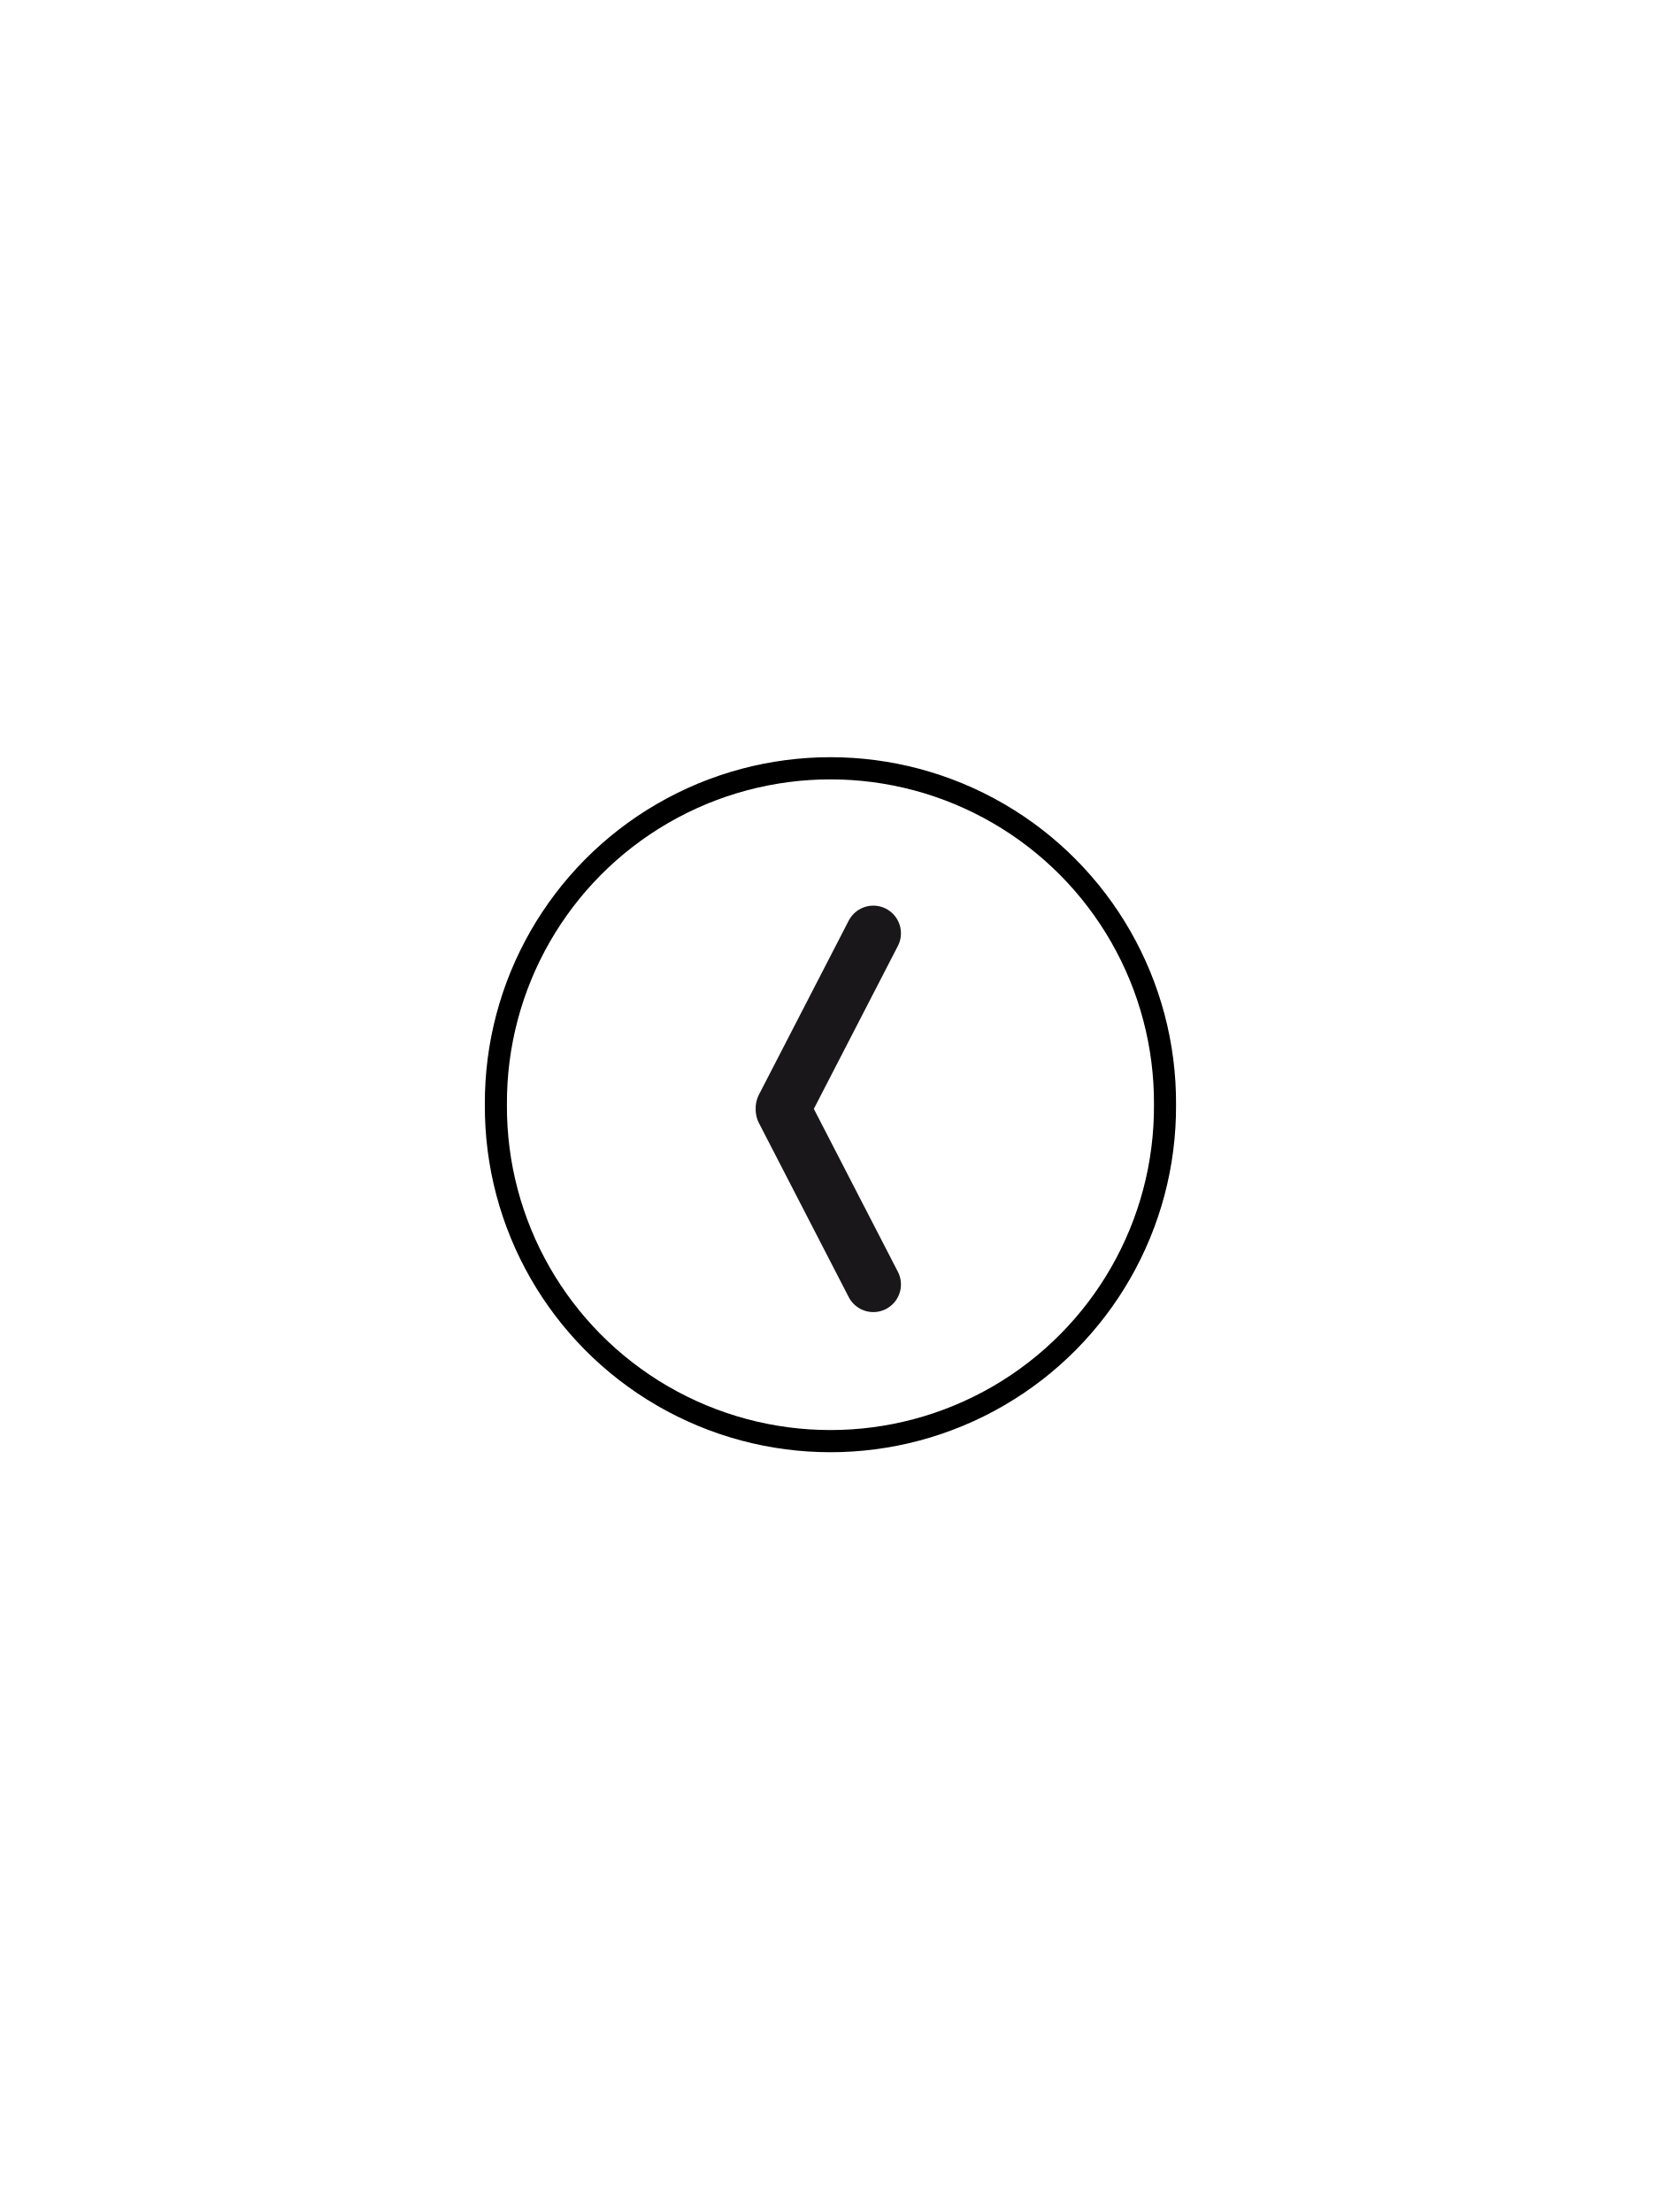
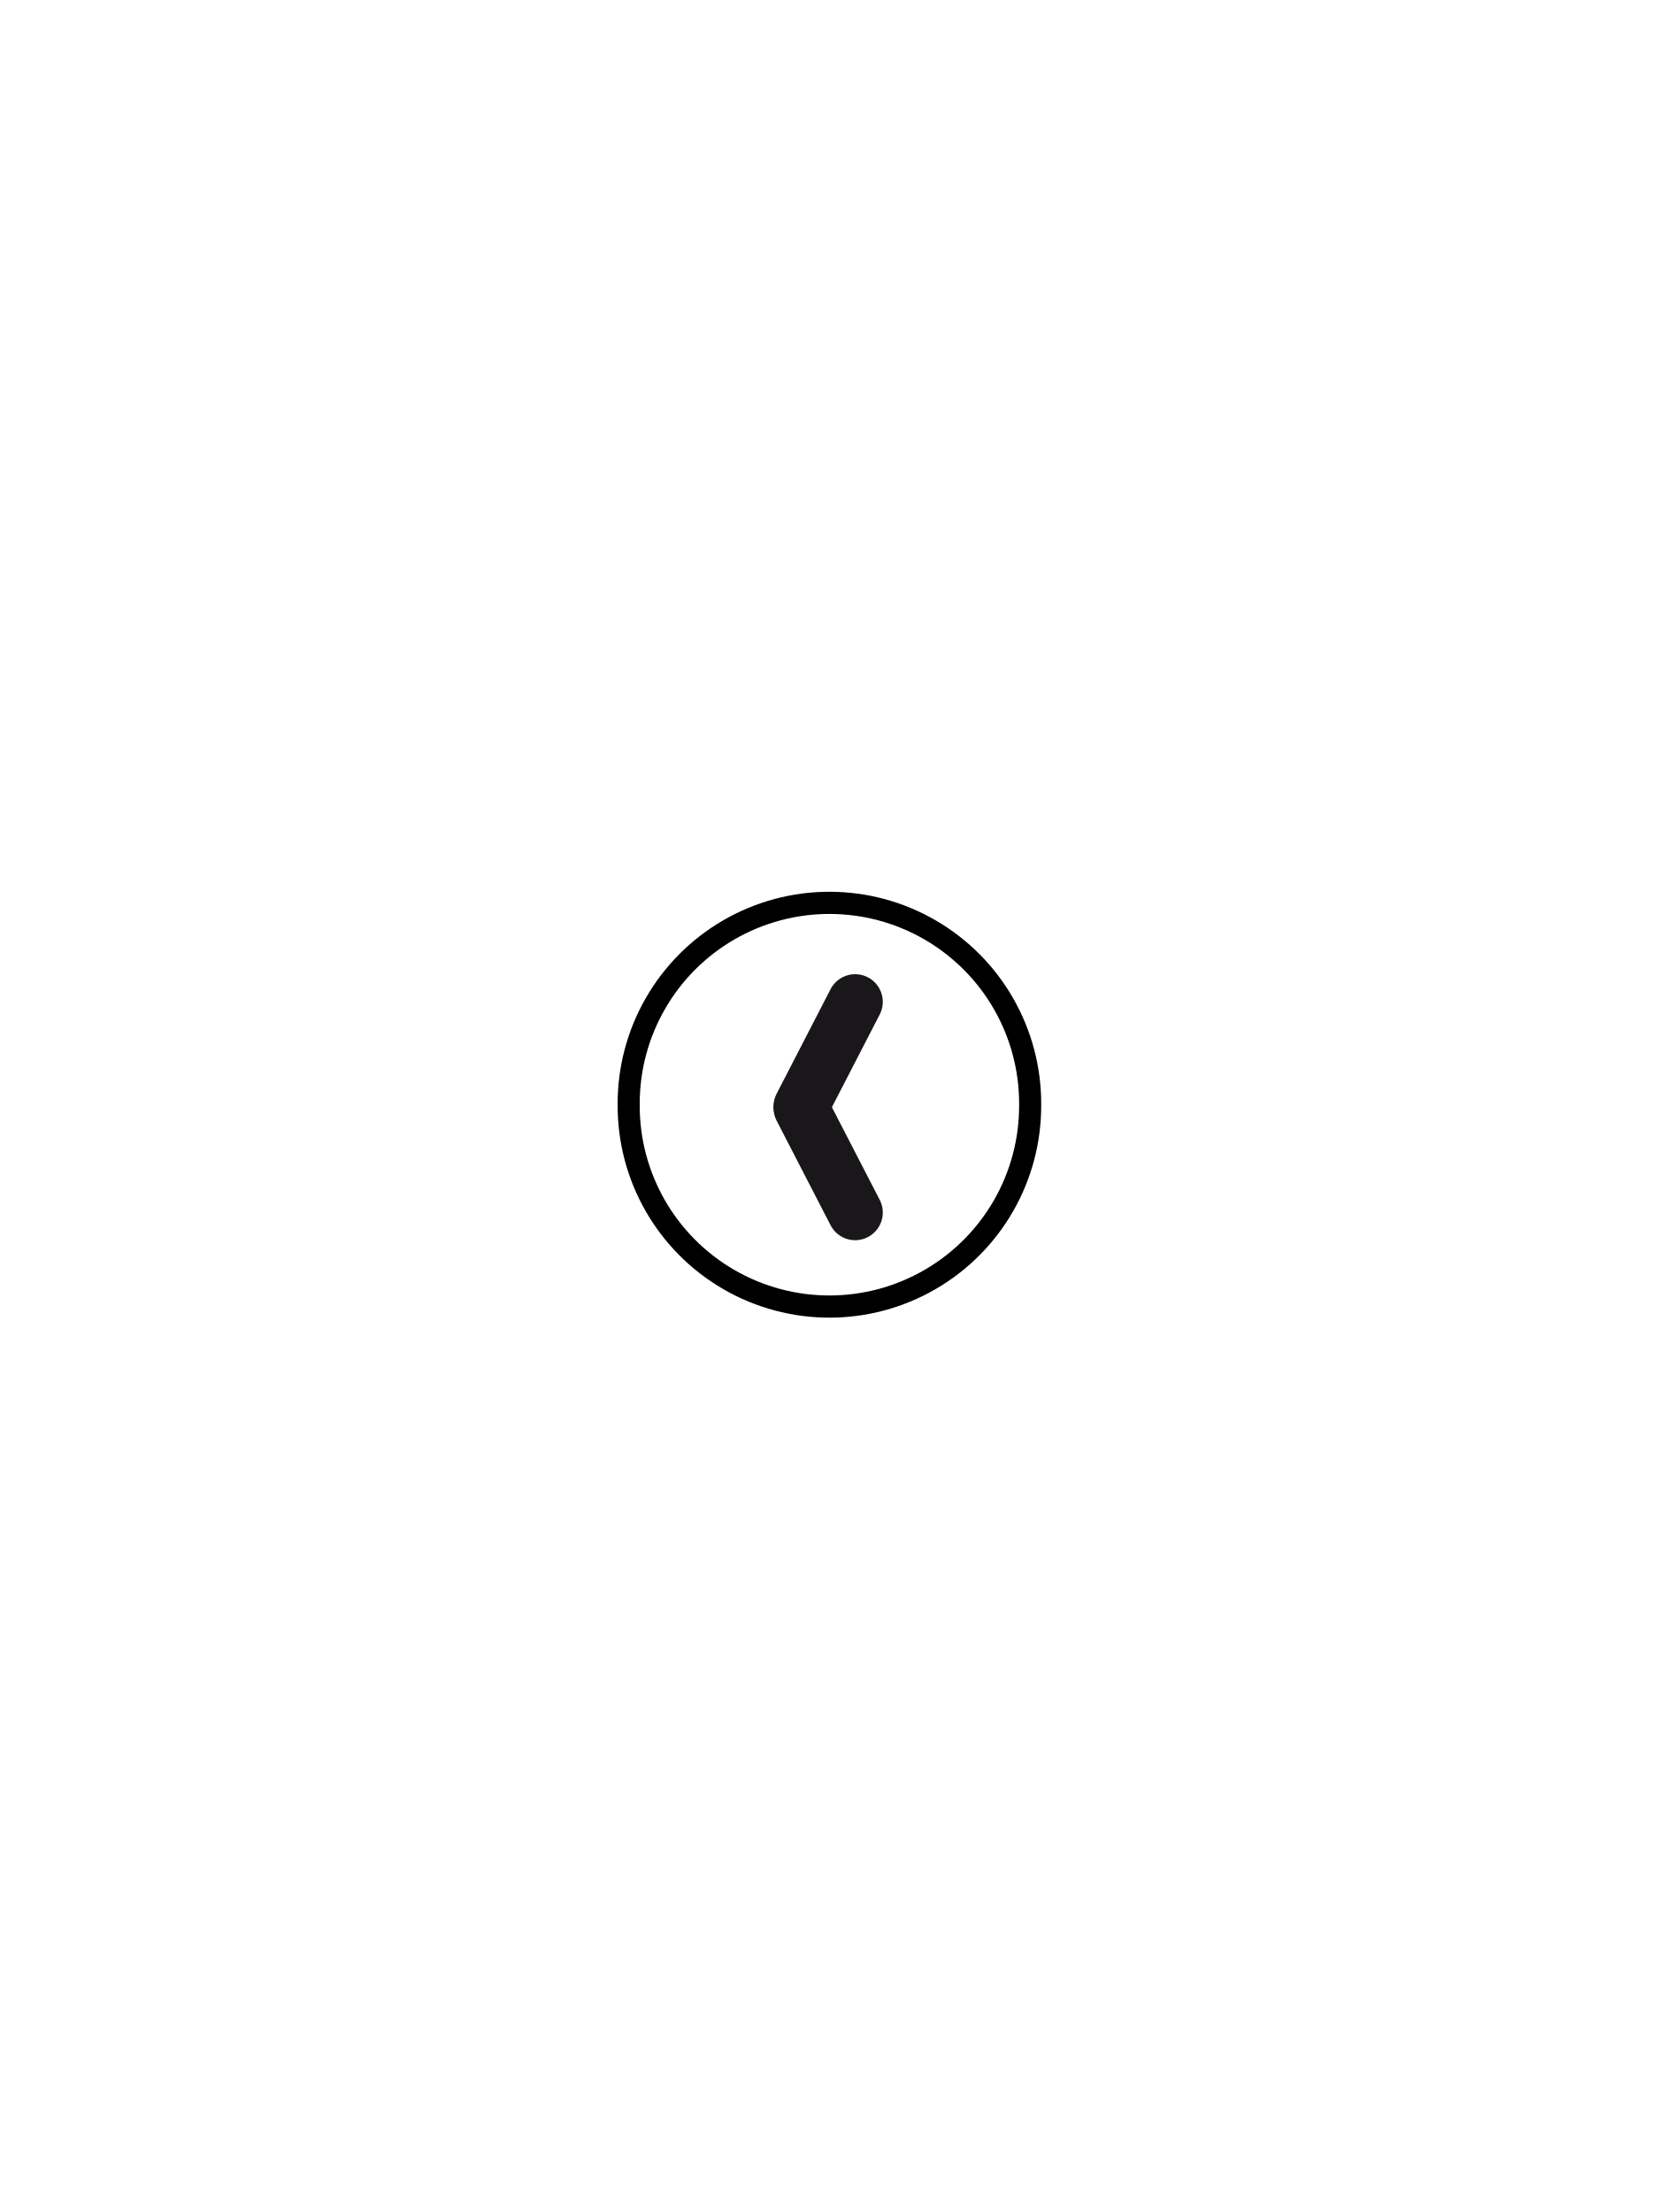
<svg xmlns="http://www.w3.org/2000/svg" xmlns:xlink="http://www.w3.org/1999/xlink" width="300" height="400" id="svg2" version="1.1" style="display:inline">
  <defs id="defs4">
    <clipPath id="SVGID_2_">
      <use height="400" width="288" y="0" x="0" id="use3208" style="overflow:visible" xlink:href="#SVGID_1_" />
    </clipPath>
    <pattern id="SVGID_3_-7" xlink:href="#_x31_0_lpi_30_x25_-1" patternTransform="matrix(0.7467 -0.7467 0.7467 0.7467 3977.525 -8206.587)" />
    <clipPath id="clipPath4358">
      <use height="400" width="288" y="0" x="0" id="use4360" style="overflow:visible" xlink:href="#SVGID_1_" />
    </clipPath>
    <pattern viewBox="20 -72 72 72" id="_x31_0_lpi_30_x25_" patternUnits="userSpaceOnUse" height="72" width="72" y="200" x="144">
      <g id="g3148">
        <polygon id="polygon3150" points="20,0 20,-72 92,-72 92,0   " class="st4" />
        <line id="line3152" y2="-3.601" x2="92.25" y1="-3.601" x1="19.75" class="st3" />
        <line id="line3154" y2="-18" x2="92.25" y1="-18" x1="19.75" class="st3" />
        <line id="line3156" y2="-32.4" x2="92.25" y1="-32.4" x1="19.75" class="st3" />
        <line id="line3158" y2="-46.8" x2="92.25" y1="-46.8" x1="19.75" class="st3" />
        <line id="line3160" y2="-61.2" x2="92.25" y1="-61.2" x1="19.75" class="st3" />
        <line id="line3162" y2="-61.2" x2="14" y1="-61.2" x1="0" class="st3" />
        <line id="line3164" y2="-10.8" x2="92.25" y1="-10.8" x1="19.75" class="st3" />
        <line id="line3166" y2="-25.2" x2="92.25" y1="-25.2" x1="19.75" class="st3" />
        <line id="line3168" y2="-39.601" x2="92.25" y1="-39.601" x1="19.75" class="st3" />
        <line id="line3170" y2="-54" x2="92.25" y1="-54" x1="19.75" class="st3" />
        <line id="line3172" y2="-68.4" x2="92.25" y1="-68.4" x1="19.75" class="st3" />
        <line id="line3174" y2="-68.4" x2="14" y1="-68.4" x1="0" class="st3" />
      </g>
    </pattern>
    <pattern patternTransform="matrix(0.7467 -0.7467 0.7467 0.7467 3977.525 -8206.587)" xlink:href="#_x31_0_lpi_30_x25_" id="SVGID_3_" />
    <clipPath id="SVGID_2_-1">
      <use height="400" width="288" y="0" x="0" id="use3208-3" style="overflow:visible" xlink:href="#SVGID_1_" />
    </clipPath>
    <pattern id="SVGID_3_-1" xlink:href="#_x31_0_lpi_30_x25_-1" patternTransform="matrix(0.7467 -0.7467 0.7467 0.7467 3977.525 -8206.587)" />
    <clipPath id="SVGID_2_-0">
      <use height="400" width="288" y="0" x="0" id="use3208-5" style="overflow:visible" xlink:href="#SVGID_1_" />
    </clipPath>
    <pattern id="SVGID_3_-88" xlink:href="#_x31_0_lpi_30_x25_-6" patternTransform="matrix(0.7467 -0.7467 0.7467 0.7467 3977.525 -8206.587)" />
    <clipPath id="SVGID_2_-8">
      <use height="400" width="288" y="0" x="0" id="use3208-53" style="overflow:visible" xlink:href="#SVGID_1_" />
    </clipPath>
    <pattern id="SVGID_3_-2" xlink:href="#_x31_0_lpi_30_x25_-3" patternTransform="matrix(0.7467 -0.7467 0.7467 0.7467 3977.525 -8206.587)" />
    <clipPath id="SVGID_2_-5">
      <use height="400" width="288" y="0" x="0" id="use3208-32" style="overflow:visible" xlink:href="#SVGID_1_" />
    </clipPath>
    <pattern id="SVGID_3_-8" xlink:href="#_x31_0_lpi_30_x25_-9" patternTransform="matrix(0.7467 -0.7467 0.7467 0.7467 3977.525 -8206.587)" />
    <clipPath id="clipPath4452">
      <use height="400" width="288" y="0" x="0" id="use4454" style="overflow:visible" xlink:href="#SVGID_1_" />
    </clipPath>
    <pattern viewBox="20 -72 72 72" id="_x31_0_lpi_30_x25_-8" patternUnits="userSpaceOnUse" height="72" width="72" y="200" x="144">
      <g id="g3148-7">
        <polygon id="polygon3150-8" points="20,0 20,-72 92,-72 92,0   " class="st4" />
        <line id="line3152-0" y2="-3.601" x2="92.25" y1="-3.601" x1="19.75" class="st3" />
        <line id="line3154-4" y2="-18" x2="92.25" y1="-18" x1="19.75" class="st3" />
        <line id="line3156-5" y2="-32.4" x2="92.25" y1="-32.4" x1="19.75" class="st3" />
        <line id="line3158-7" y2="-46.8" x2="92.25" y1="-46.8" x1="19.75" class="st3" />
        <line id="line3160-1" y2="-61.2" x2="92.25" y1="-61.2" x1="19.75" class="st3" />
        <line id="line3162-0" y2="-61.2" x2="14" y1="-61.2" x1="0" class="st3" />
        <line id="line3164-6" y2="-10.8" x2="92.25" y1="-10.8" x1="19.75" class="st3" />
        <line id="line3166-0" y2="-25.2" x2="92.25" y1="-25.2" x1="19.75" class="st3" />
        <line id="line3168-3" y2="-39.601" x2="92.25" y1="-39.601" x1="19.75" class="st3" />
        <line id="line3170-3" y2="-54" x2="92.25" y1="-54" x1="19.75" class="st3" />
        <line id="line3172-5" y2="-68.4" x2="92.25" y1="-68.4" x1="19.75" class="st3" />
        <line id="line3174-0" y2="-68.4" x2="14" y1="-68.4" x1="0" class="st3" />
      </g>
    </pattern>
    <pattern patternTransform="matrix(0.7467 -0.7467 0.7467 0.7467 3977.525 -8206.587)" xlink:href="#_x31_0_lpi_30_x25_-8" id="SVGID_3_-3" />
    <clipPath id="SVGID_2_-30">
      <use height="400" width="288" y="0" x="0" id="use3208-52" style="overflow:visible" xlink:href="#SVGID_1_" />
    </clipPath>
    <pattern id="SVGID_3_-76" xlink:href="#_x31_0_lpi_30_x25_-2" patternTransform="matrix(0.7467 -0.7467 0.7467 0.7467 3977.525 -8206.587)" />
    <pattern id="pattern6929" patternTransform="translate(-86.5625,-14)" height="291.469" width="506.594" patternUnits="userSpaceOnUse">
      <path style="fill:none;stroke:#000000;stroke-width:1px;stroke-linecap:butt;stroke-linejoin:miter;stroke-opacity:1;display:inline" d="m 215.256,1.05 289.914,289.914 1.414,0" id="path6481" />
      <path style="fill:none;stroke:#000000;stroke-width:1px;stroke-linecap:butt;stroke-linejoin:miter;stroke-opacity:1;display:inline" d="m 24.223,0.343 289.914,289.914 1.414,0" id="path6481-9" />
      <path style="fill:none;stroke:#000000;stroke-width:1px;stroke-linecap:butt;stroke-linejoin:miter;stroke-opacity:1;display:inline" d="m 36.163,0.343 289.914,289.914 1.414,0" id="path6481-8" />
      <path style="fill:none;stroke:#000000;stroke-width:1px;stroke-linecap:butt;stroke-linejoin:miter;stroke-opacity:1;display:inline" d="m 48.102,0.343 289.914,289.914 1.414,0" id="path6481-1" />
      <path style="fill:none;stroke:#000000;stroke-width:1px;stroke-linecap:butt;stroke-linejoin:miter;stroke-opacity:1;display:inline" d="m 60.042,0.343 289.914,289.914 1.414,0" id="path6481-82" />
      <path style="fill:none;stroke:#000000;stroke-width:1px;stroke-linecap:butt;stroke-linejoin:miter;stroke-opacity:1;display:inline" d="m 71.981,0.343 289.914,289.914 1.414,0" id="path6481-6" />
      <path style="fill:none;stroke:#000000;stroke-width:1px;stroke-linecap:butt;stroke-linejoin:miter;stroke-opacity:1;display:inline" d="m 83.921,0.343 289.914,289.914 1.414,0" id="path6481-60" />
      <path style="fill:none;stroke:#000000;stroke-width:1px;stroke-linecap:butt;stroke-linejoin:miter;stroke-opacity:1;display:inline" d="m 95.861,0.343 289.914,289.914 1.414,0" id="path6481-3" />
      <path style="fill:none;stroke:#000000;stroke-width:1px;stroke-linecap:butt;stroke-linejoin:miter;stroke-opacity:1;display:inline" d="m 107.8,0.343 289.914,289.914 1.414,0" id="path6481-80" />
      <path style="fill:none;stroke:#000000;stroke-width:1px;stroke-linecap:butt;stroke-linejoin:miter;stroke-opacity:1;display:inline" d="m 12.284,0.343 289.914,289.914 1.414,0" id="path6481-12" />
      <path style="fill:none;stroke:#000000;stroke-width:1px;stroke-linecap:butt;stroke-linejoin:miter;stroke-opacity:1;display:inline" d="m 119.74,0.343 289.914,289.914 1.414,0" id="path6481-5" />
      <path style="fill:none;stroke:#000000;stroke-width:1px;stroke-linecap:butt;stroke-linejoin:miter;stroke-opacity:1;display:inline" d="m 131.679,0.343 289.914,289.914 1.414,0" id="path6481-0" />
      <path style="fill:none;stroke:#000000;stroke-width:1px;stroke-linecap:butt;stroke-linejoin:miter;stroke-opacity:1;display:inline" d="m 143.619,0.343 289.914,289.914 1.414,0" id="path6481-94" />
      <path style="fill:none;stroke:#000000;stroke-width:1px;stroke-linecap:butt;stroke-linejoin:miter;stroke-opacity:1;display:inline" d="m 155.558,0.343 289.914,289.914 1.414,0" id="path6481-7" />
      <path style="fill:none;stroke:#000000;stroke-width:1px;stroke-linecap:butt;stroke-linejoin:miter;stroke-opacity:1;display:inline" d="m 167.498,0.343 289.914,289.914 1.414,0" id="path6481-83" />
      <path style="fill:none;stroke:#000000;stroke-width:1px;stroke-linecap:butt;stroke-linejoin:miter;stroke-opacity:1;display:inline" d="m 179.437,0.343 289.914,289.914 1.414,0" id="path6481-51" />
      <path style="fill:none;stroke:#000000;stroke-width:1px;stroke-linecap:butt;stroke-linejoin:miter;stroke-opacity:1;display:inline" d="m 191.377,0.343 289.914,289.914 1.414,0" id="path6481-2" />
      <path style="fill:none;stroke:#000000;stroke-width:1px;stroke-linecap:butt;stroke-linejoin:miter;stroke-opacity:1;display:inline" d="m 203.316,0.343 289.914,289.914 1.414,0" id="path6481-01" />
      <path style="fill:none;stroke:#000000;stroke-width:1px;stroke-linecap:butt;stroke-linejoin:miter;stroke-opacity:1;display:inline" d="m 0.344,0.343 289.914,289.914 1.414,0" id="path6481-64" />
    </pattern>
    <clipPath id="SVGID_2_-83">
      <use height="400" width="288" y="0" x="0" id="use3208-7" style="overflow:visible" xlink:href="#SVGID_1_" />
    </clipPath>
    <pattern id="SVGID_3_-4" xlink:href="#_x31_0_lpi_30_x25_-1" patternTransform="matrix(0.7467 -0.7467 0.7467 0.7467 3977.525 -8206.587)" />
  </defs>
  <g id="layer16">
-     <g id="g5384" transform="translate(79.67087,130.2666)">
-       <line id="line7-1" y2="38.5" x2="78.25" y1="70" x1="61.999" style="fill:none;stroke:#1a171b;stroke-width:10;stroke-linecap:round;stroke-linejoin:round" />
-       <line id="line9-9" y2="70.5" x2="61.999" y1="102" x1="78.25" style="fill:none;stroke:#1a171b;stroke-width:10;stroke-linecap:round;stroke-linejoin:round" />
-       <path transform="matrix(1.874648,0,0,1.883491,179.8545,13.56603)" d="m -26.061,29.697 a 32.273,32.121 0 1 1 -64.545,0 32.273,32.121 0 1 1 64.545,0 z" id="path2984-5" style="fill:none;stroke:#000000;stroke-width:2.129;stroke-miterlimit:4;stroke-opacity:1;stroke-dasharray:none" />
+     <g id="g5384" transform="matrix(0.6,0,0,0.6,107.6855,158.0666)">
+       <line id="line7-1" y2="38.5" x2="78.25" y1="70" x1="61.999" style="fill:none;stroke:#1a171b;stroke-width:16.667;stroke-linecap:round;stroke-linejoin:round" />
+       <line id="line9-9" y2="70.5" x2="61.999" y1="102" x1="78.25" style="fill:none;stroke:#1a171b;stroke-width:16.667;stroke-linecap:round;stroke-linejoin:round" />
+       <path transform="matrix(1.874648,0,0,1.883491,179.8545,13.56603)" d="m -26.061,29.697 a 32.273,32.121 0 1 1 -64.545,0 32.273,32.121 0 1 1 64.545,0 z" id="path2984-5" style="fill:none;stroke:#000000;stroke-width:3.548;stroke-miterlimit:4;stroke-opacity:1;stroke-dasharray:none" />
    </g>
  </g>
</svg>
